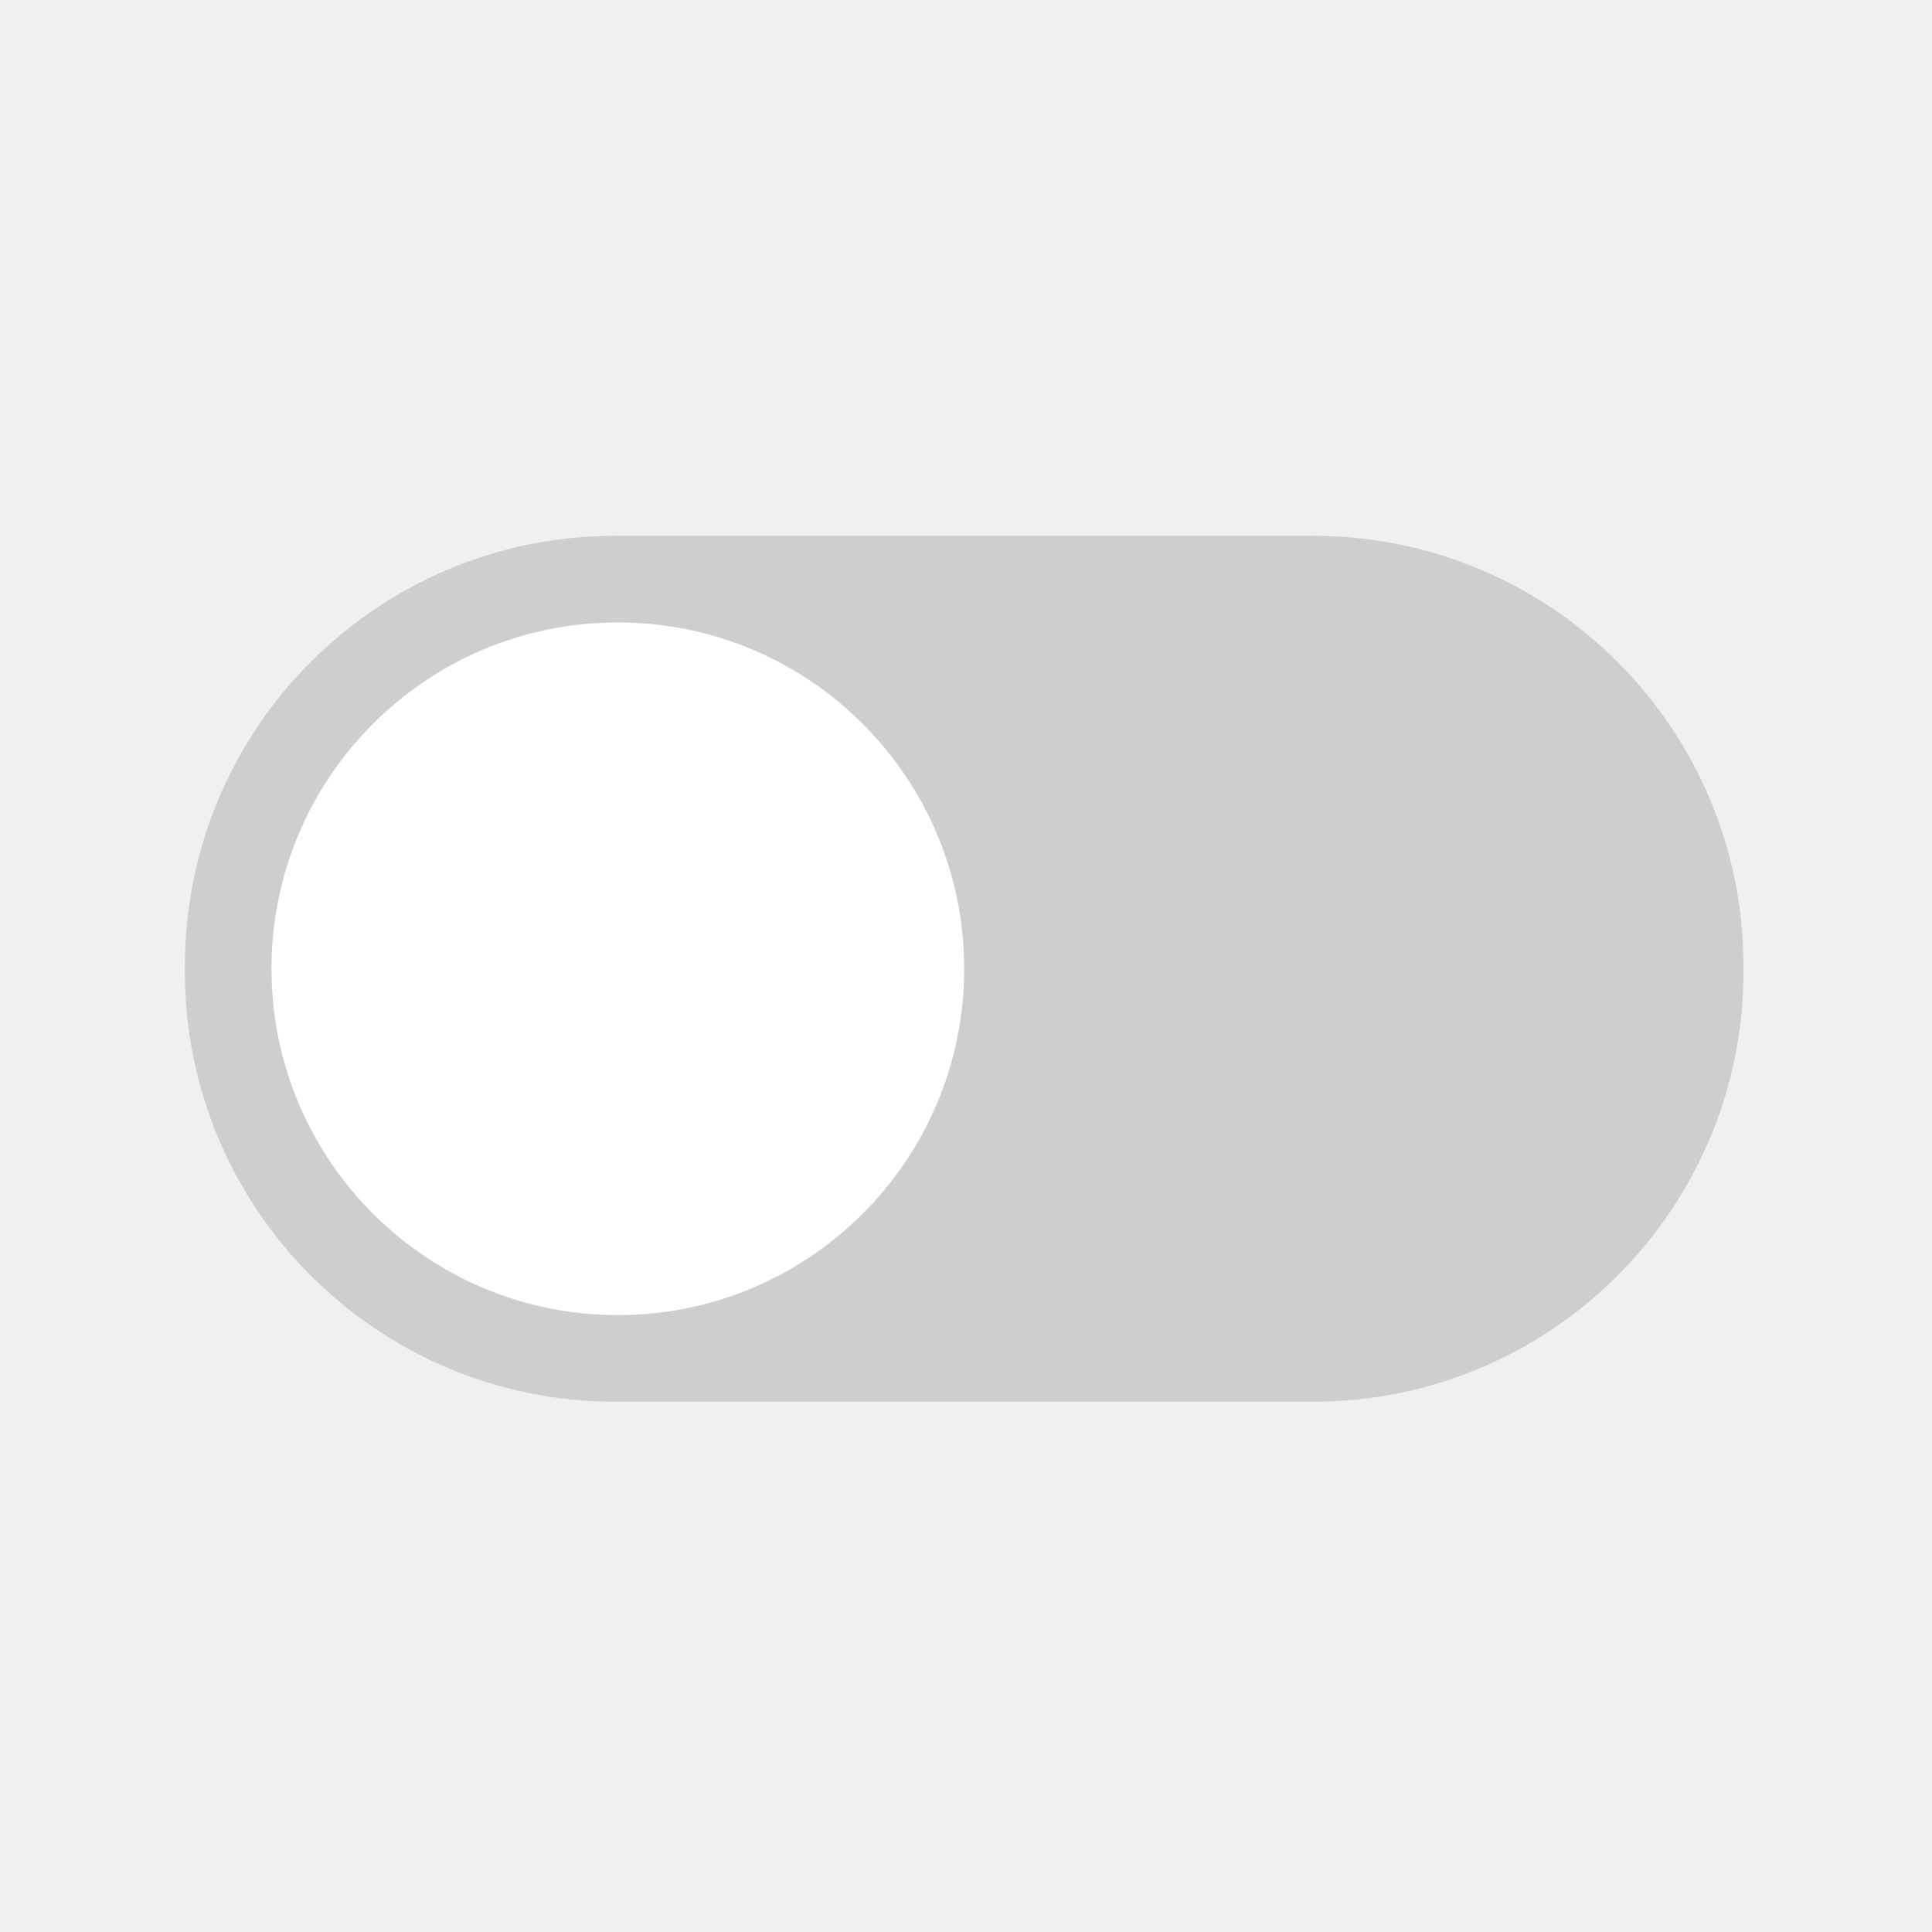
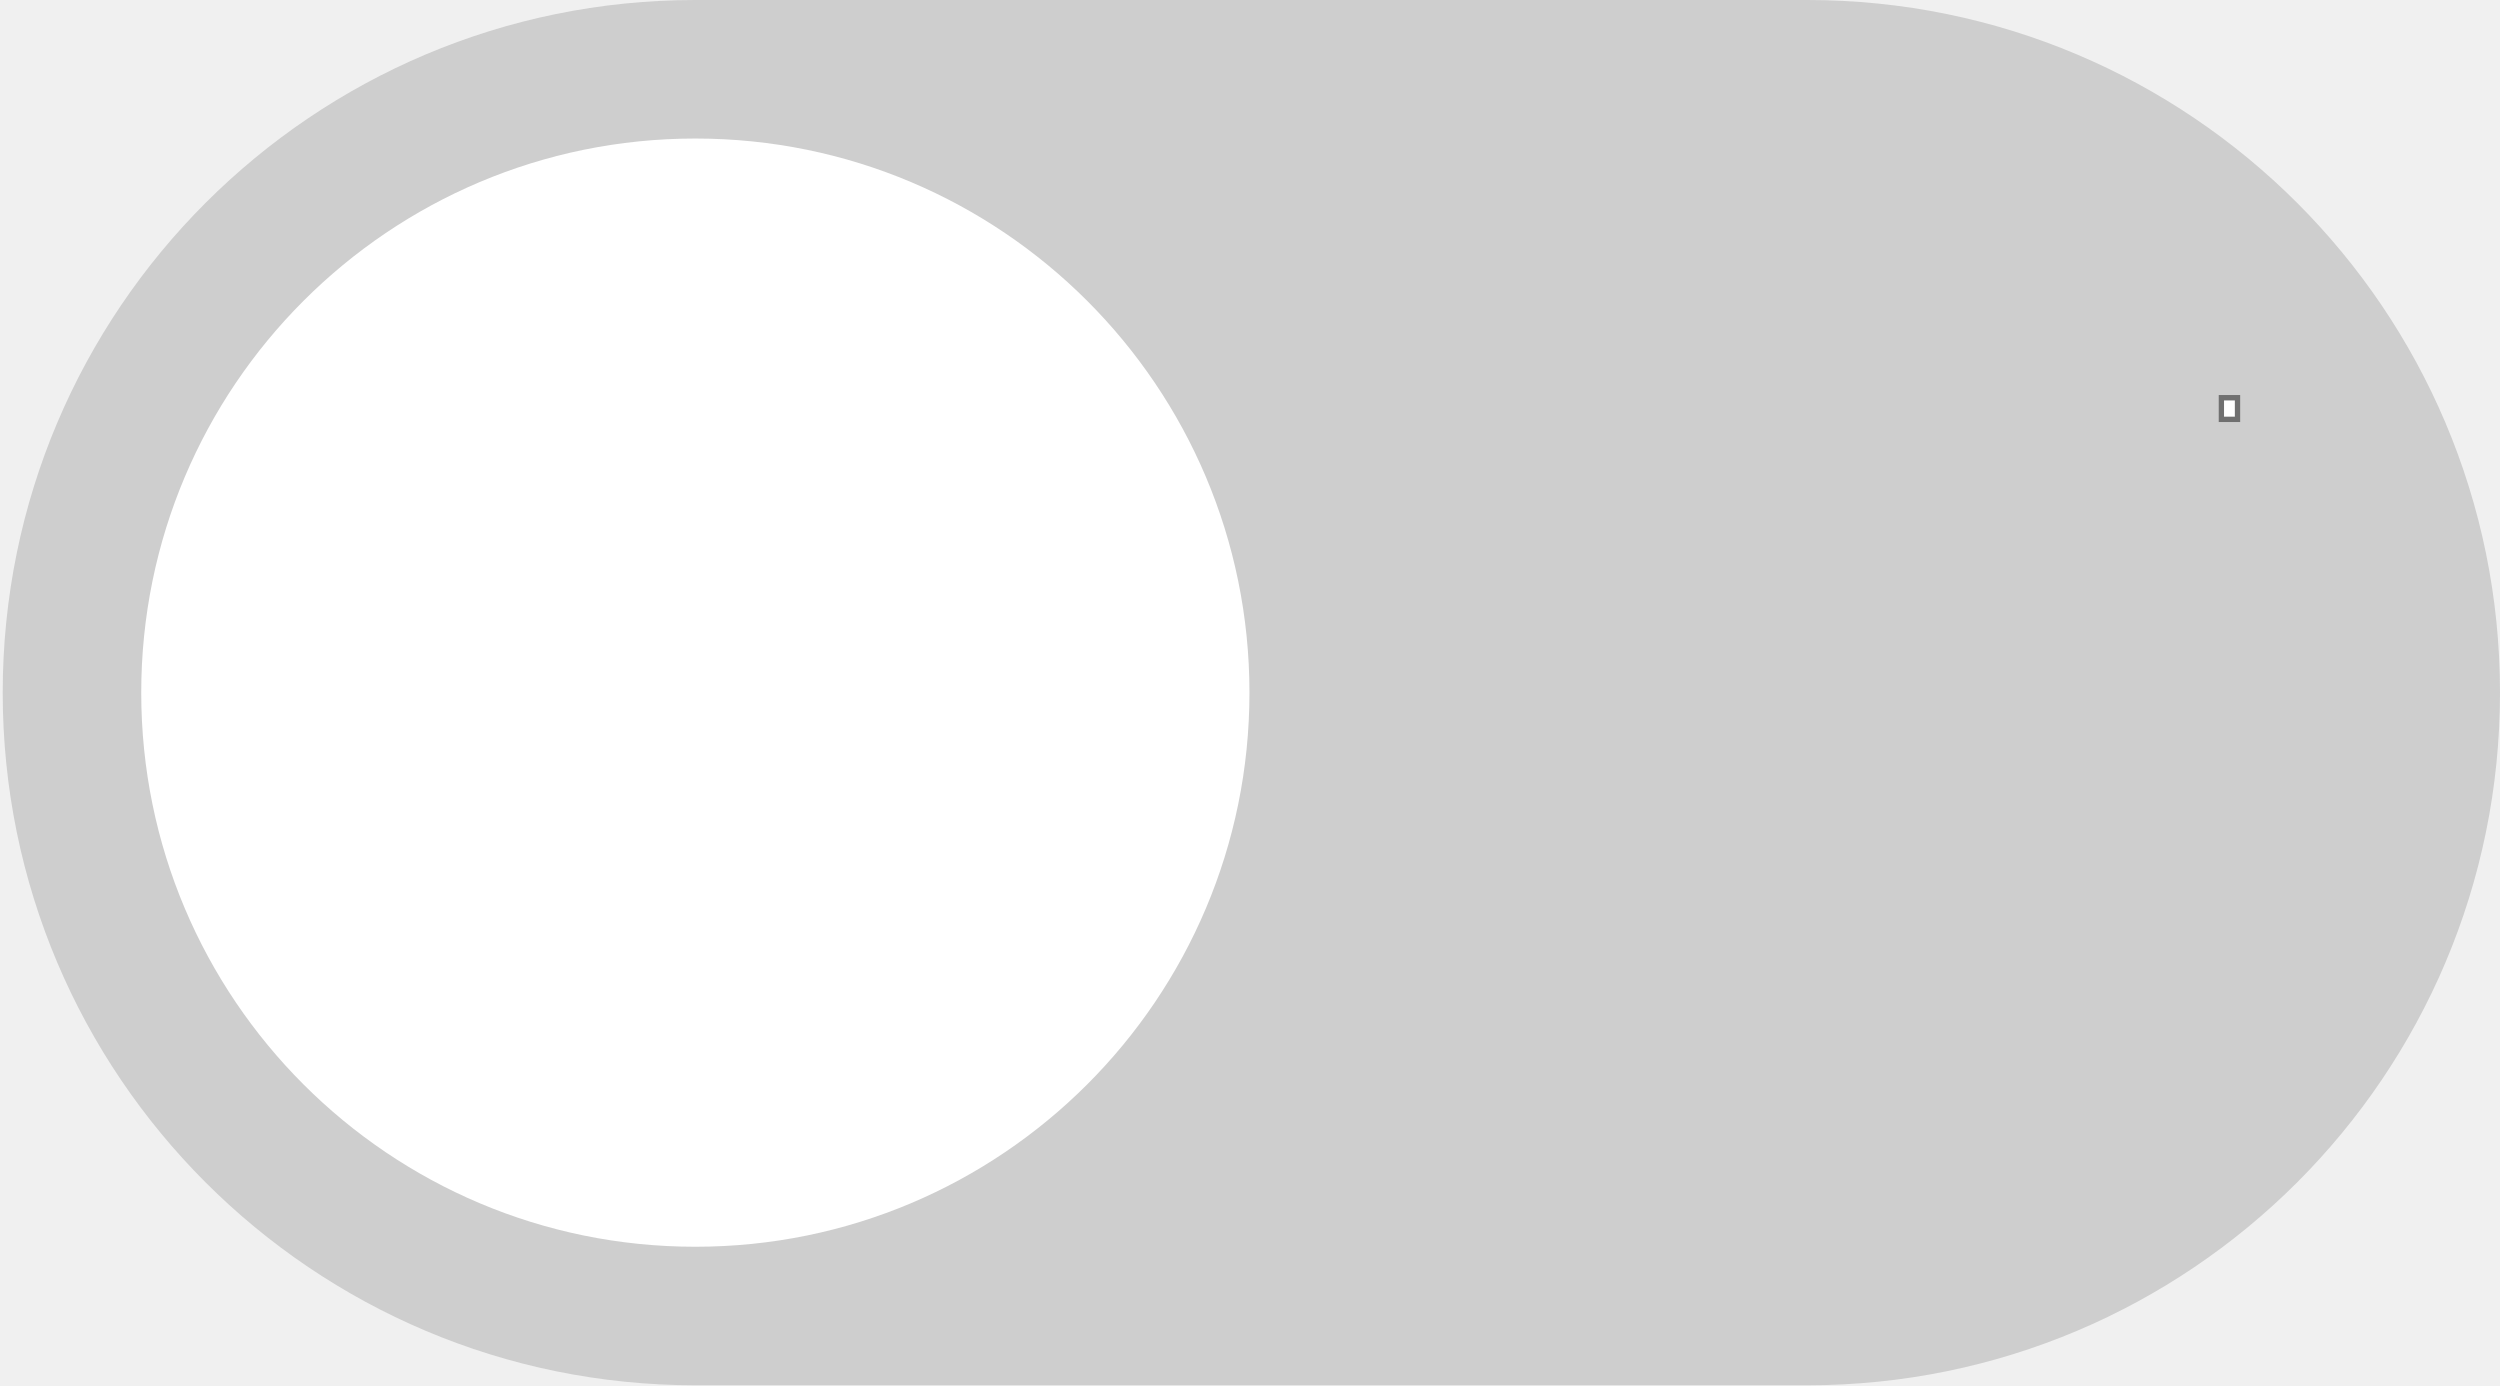
- <svg xmlns="http://www.w3.org/2000/svg" width="256" height="256" viewBox="0 0 256 256">
+ <svg xmlns="http://www.w3.org/2000/svg" width="462" height="256" viewBox="0 0 462 256">
  <defs>
-     <style>.a{clip-path:url(#b);}.b{fill:#cecece;}.c{fill:#fff;}</style>
+     <style>.a{clip-path:url(#b);}.b{fill:#cecece;}.c,.d{fill:#fff;}.d{stroke:#707070;}.e{stroke:none;}.f{fill:none;}</style>
    <clipPath id="b">
-       <rect width="256" height="256" />
+       <rect width="462" height="256" />
    </clipPath>
  </defs>
  <g id="a" class="a">
-     <g transform="translate(24.5 71)">
-       <rect class="b" width="206.519" height="114.733" rx="57" transform="translate(0)" />
-       <ellipse class="c" cx="45.893" cy="45.893" rx="45.893" ry="45.893" transform="translate(11.473 11.473)" />
+     <g transform="translate(0.5)">
+       <rect class="b" width="461.5" height="256" rx="128" />
+       <circle class="c" cx="102.4" cy="102.4" r="102.4" transform="translate(25.6 25.6)" />
+     </g>
+     <g class="d" transform="translate(410 73)">
+       <rect class="e" width="4" height="5" />
+       <rect class="f" x="0.5" y="0.5" width="3" height="4" />
    </g>
  </g>
</svg>
